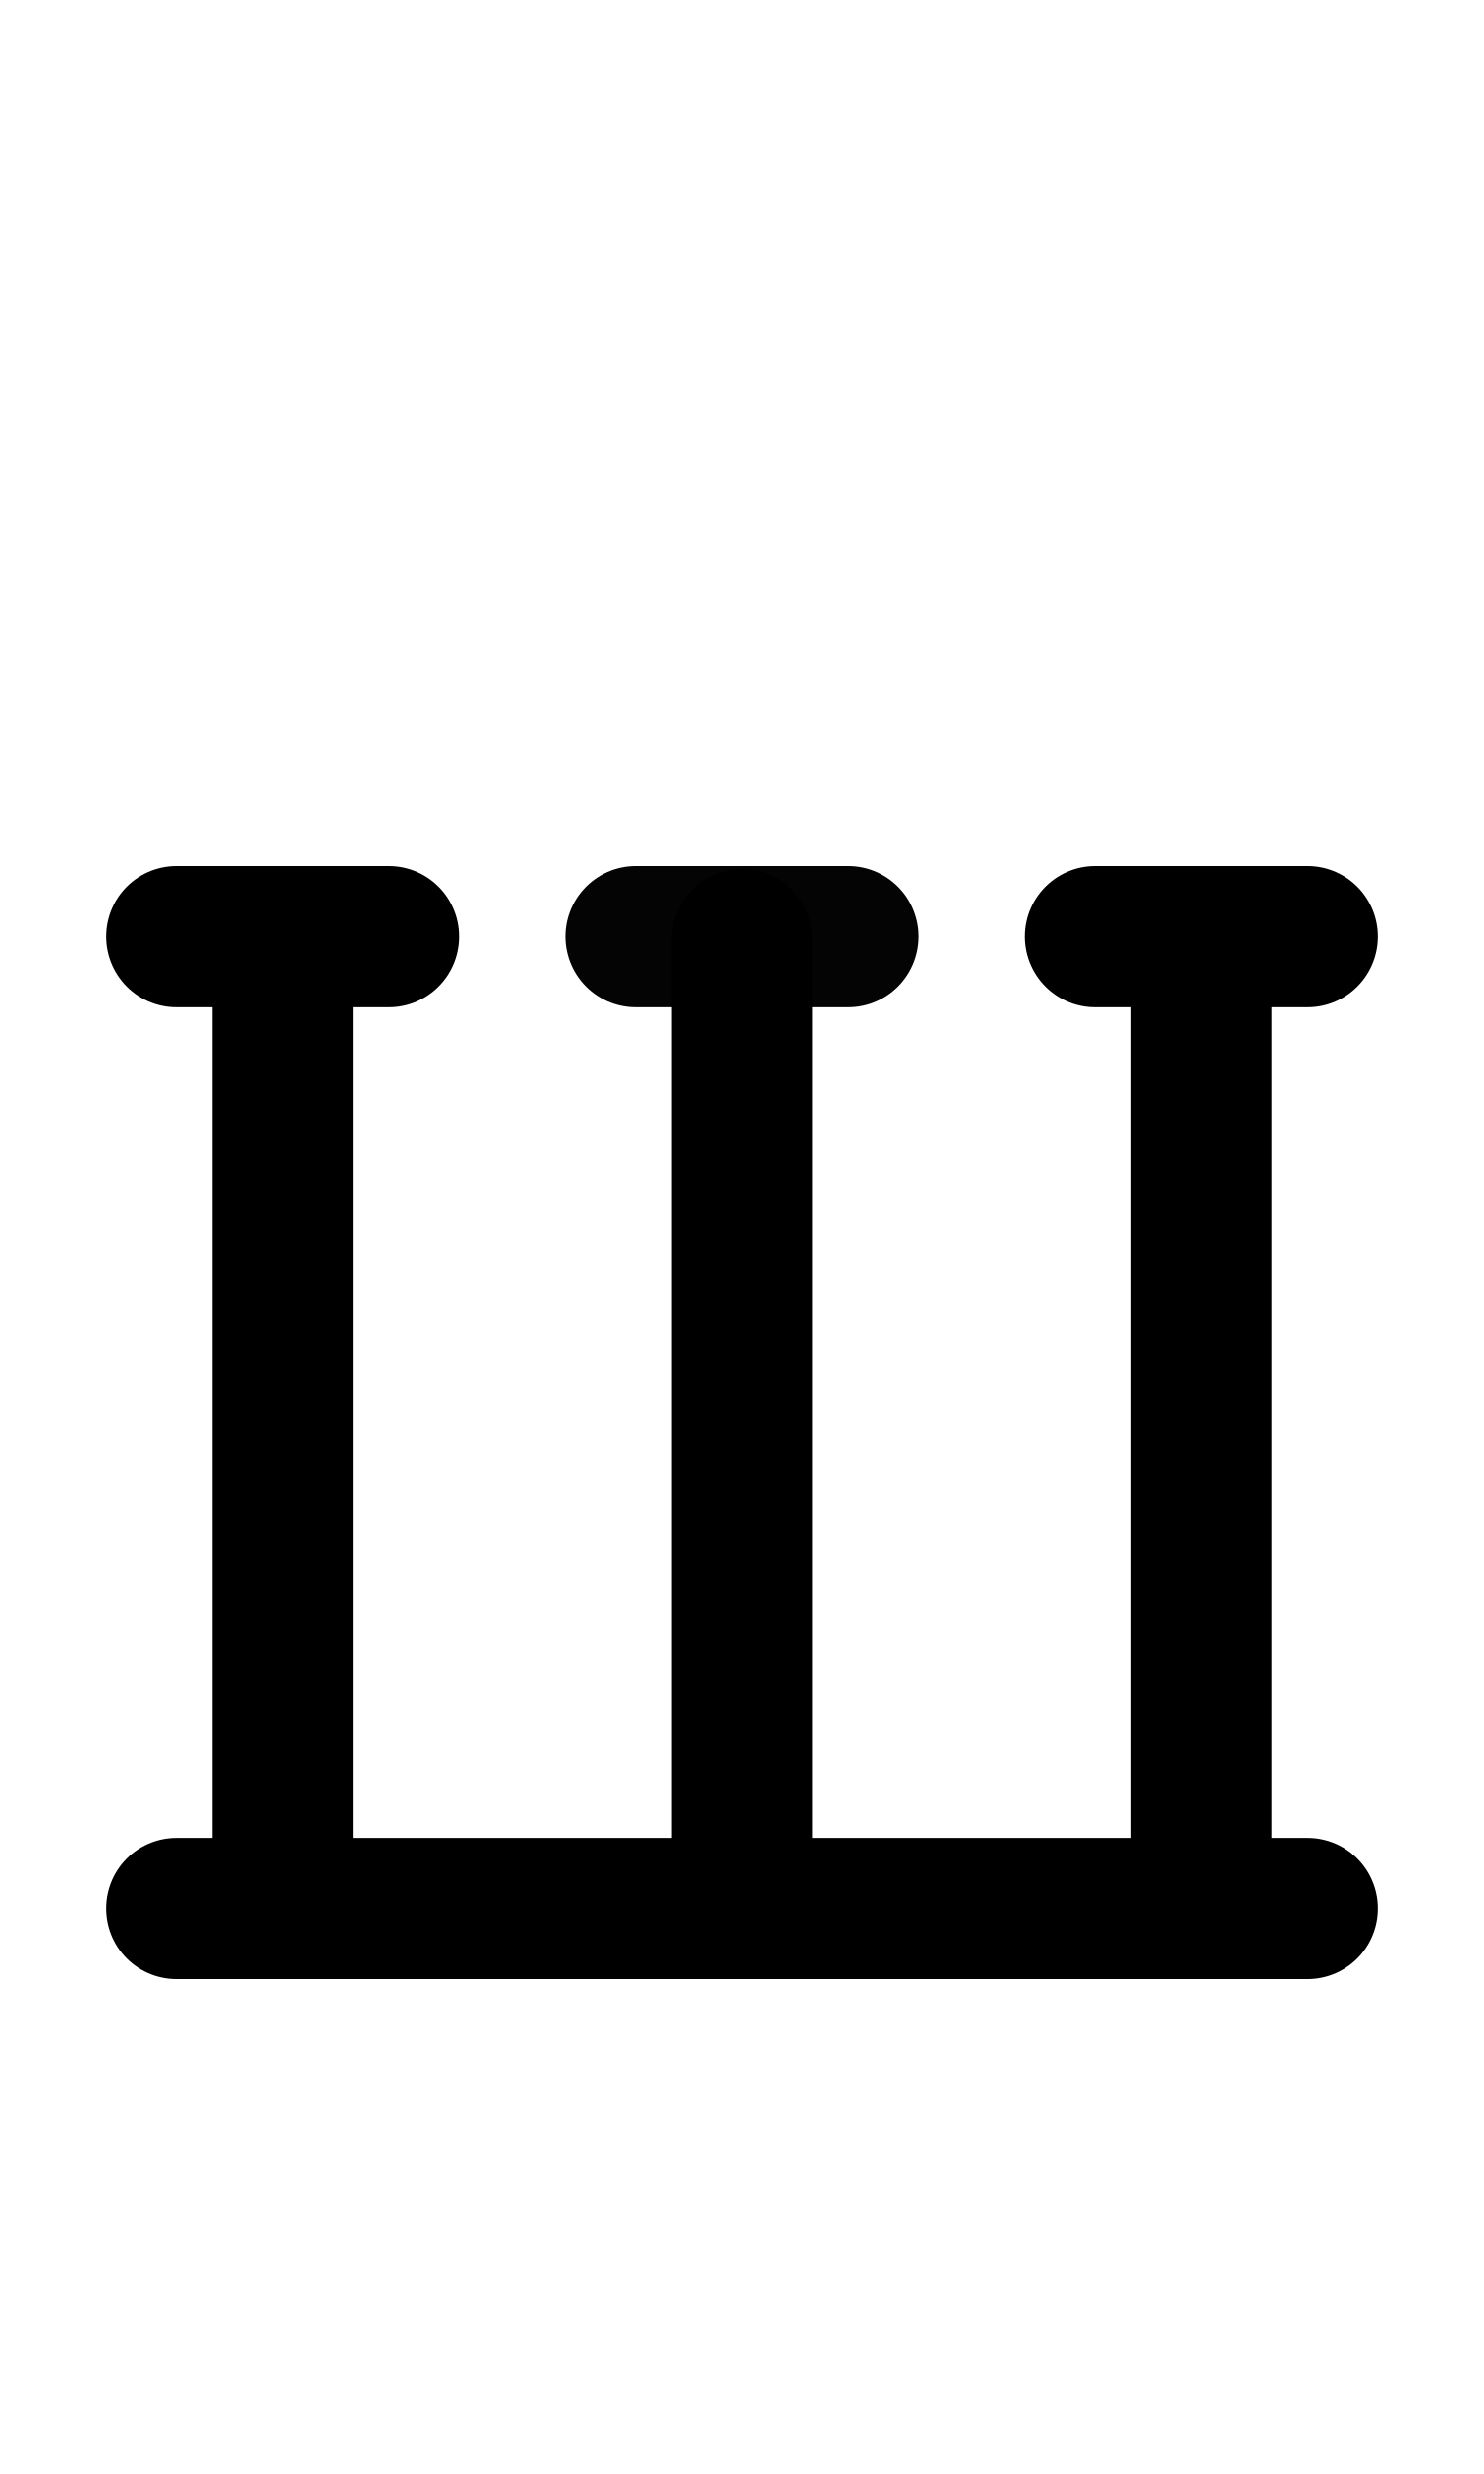
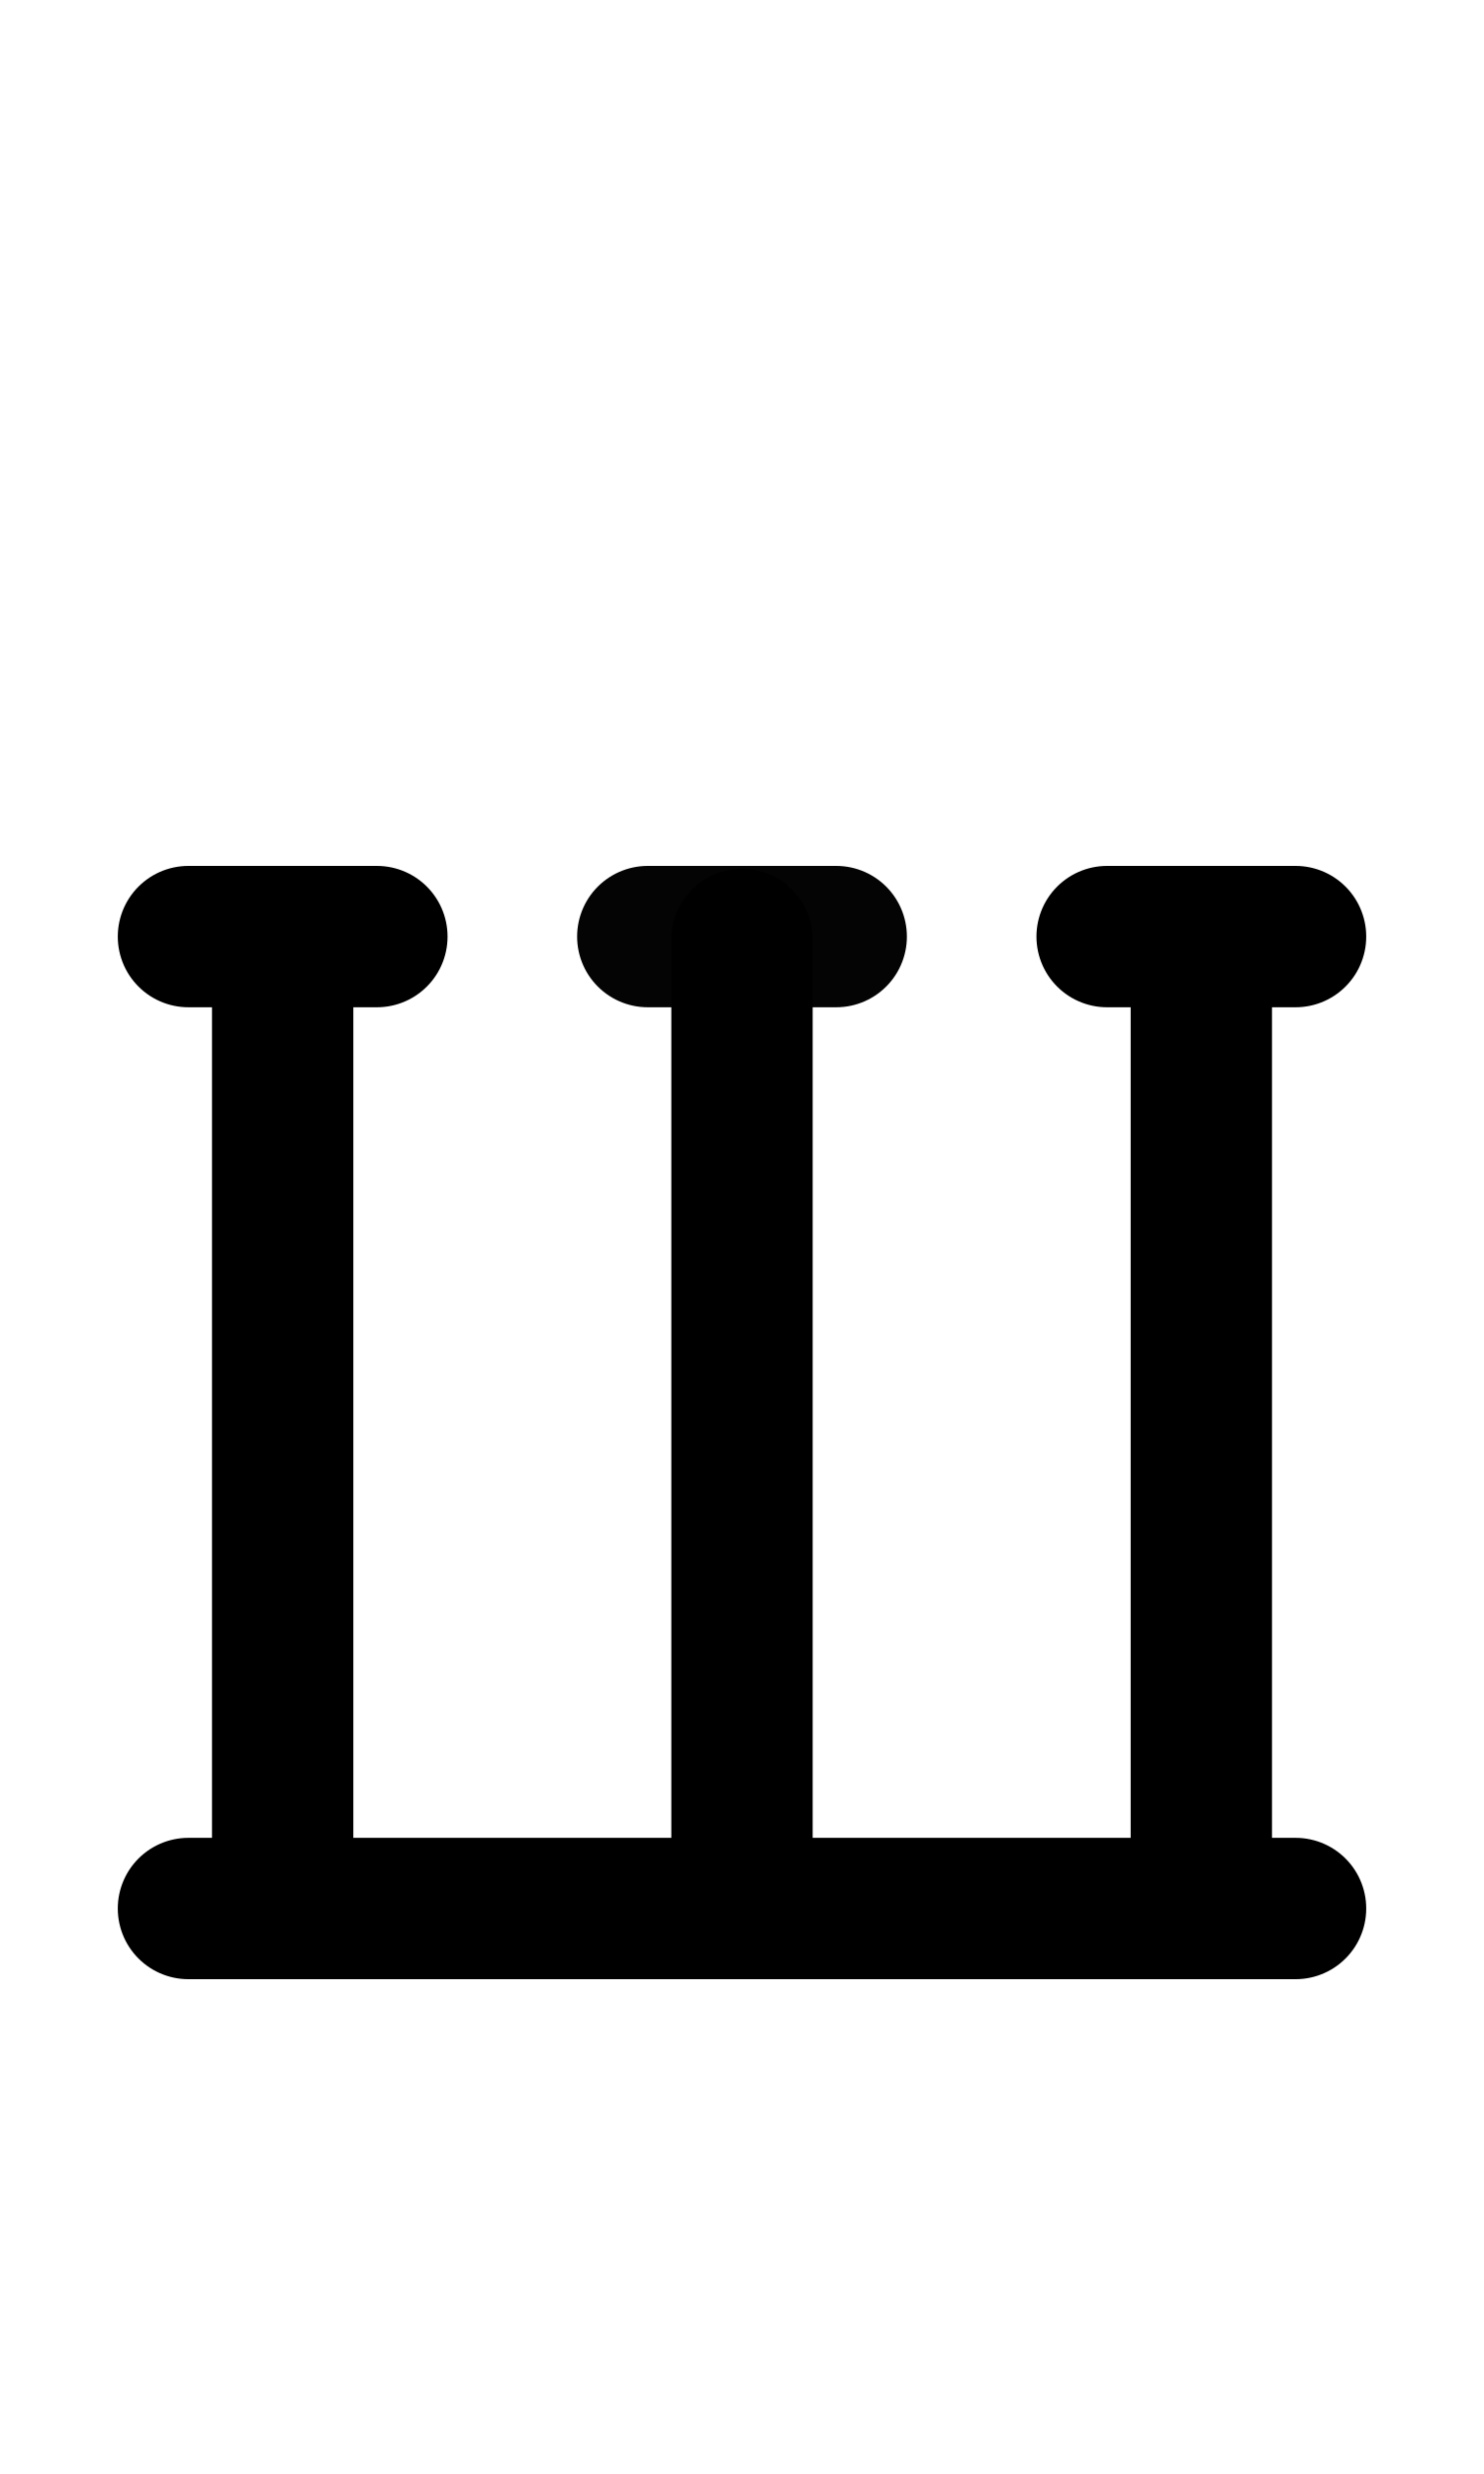
<svg xmlns="http://www.w3.org/2000/svg" width="1008" height="1680" viewBox="0 0 63 105" version="1.1" id="svg5" xml:space="preserve">
  <defs id="defs2" />
  <g id="layer3" style="display:inline;opacity:0.5;stroke-width:3.6;stroke-dasharray:none" transform="matrix(0.8333333,0,0,0.8333333,-157.9762,-173.0963)" />
  <g id="layer2" style="display:inline" />
  <g id="layer1" style="display:inline">
-     <path style="display:inline;fill:none;stroke:#000000;stroke-width:6;stroke-linecap:round;stroke-linejoin:round;stroke-dasharray:none" d="m 7.5,81 h 48" id="path65" />
-     <path style="display:inline;fill:none;stroke:#000000;stroke-width:6;stroke-linecap:round;stroke-linejoin:round;stroke-dasharray:none" d="m 7.5,39.75 h 9" id="path66" />
+     <path style="display:inline;fill:none;stroke:#000000;stroke-width:6;stroke-linecap:round;stroke-linejoin:round;stroke-dasharray:none" d="M 8,81 H 55" id="path65" />
+     <path style="display:inline;fill:none;stroke:#000000;stroke-width:6;stroke-linecap:round;stroke-linejoin:round;stroke-dasharray:none" d="m 8,39.75 h 8" id="path66" />
    <path style="display:inline;fill:none;stroke:#000000;stroke-width:6;stroke-linecap:round;stroke-linejoin:round;stroke-dasharray:none" d="M 12,39.875 V 80.875" id="path67" />
-     <path style="display:inline;fill:none;stroke:#000000;stroke-width:6;stroke-linecap:round;stroke-linejoin:round;stroke-dasharray:none" d="m 46.5,39.75 h 9" id="path69" />
+     <path style="display:inline;fill:none;stroke:#000000;stroke-width:6;stroke-linecap:round;stroke-linejoin:round;stroke-dasharray:none" d="m 47,39.75 h 8" id="path69" />
    <path style="display:inline;fill:none;stroke:#000000;stroke-width:6;stroke-linecap:round;stroke-linejoin:round;stroke-dasharray:none" d="M 51,39.875 V 80.875" id="path70" />
-     <path style="fill:none;stroke:#040404;stroke-width:6;stroke-linecap:round;stroke-linejoin:round;stroke-miterlimit:2.613;stroke-dasharray:none" d="m 27,39.75 h 9" id="path3762" />
+     <path style="fill:none;stroke:#040404;stroke-width:6;stroke-linecap:round;stroke-linejoin:round;stroke-miterlimit:2.613;stroke-dasharray:none" d="m 27.5,39.75 h 8" id="path3762" />
    <path style="display:inline;fill:none;stroke:#000000;stroke-width:6;stroke-linecap:round;stroke-linejoin:round;stroke-dasharray:none" d="M 31.5,39.875 V 80.875" id="path4127" />
  </g>
</svg>
